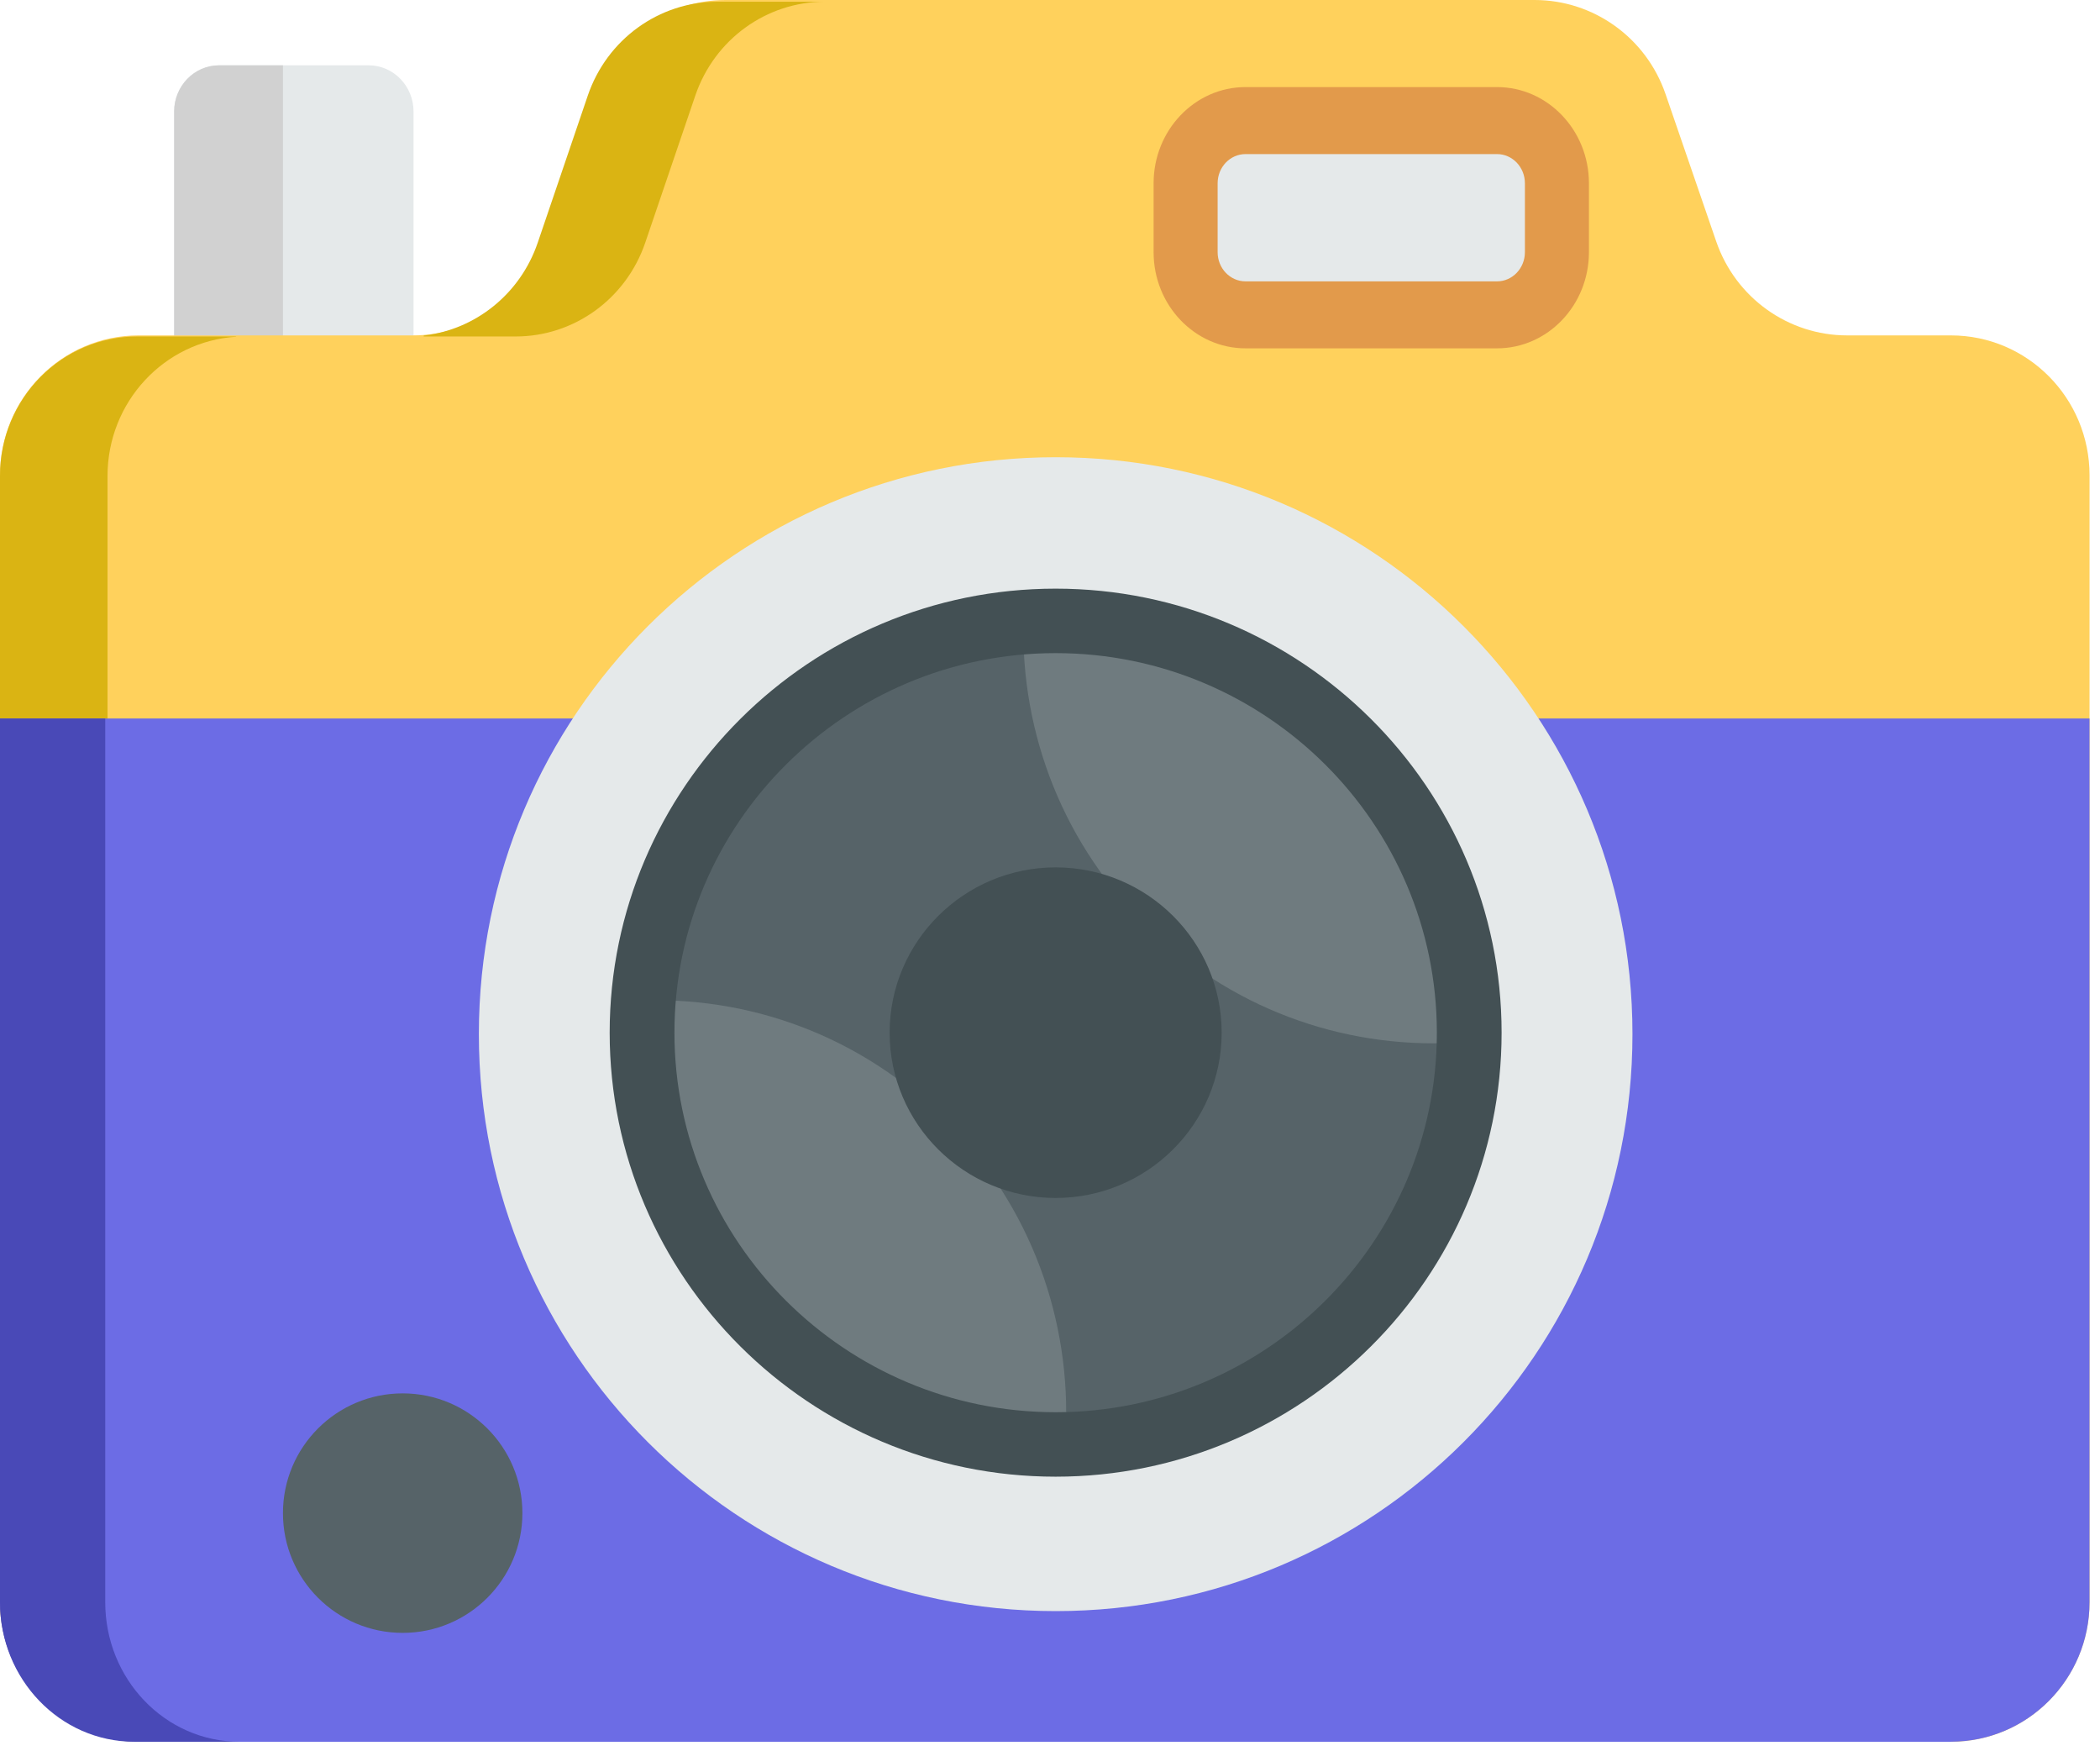
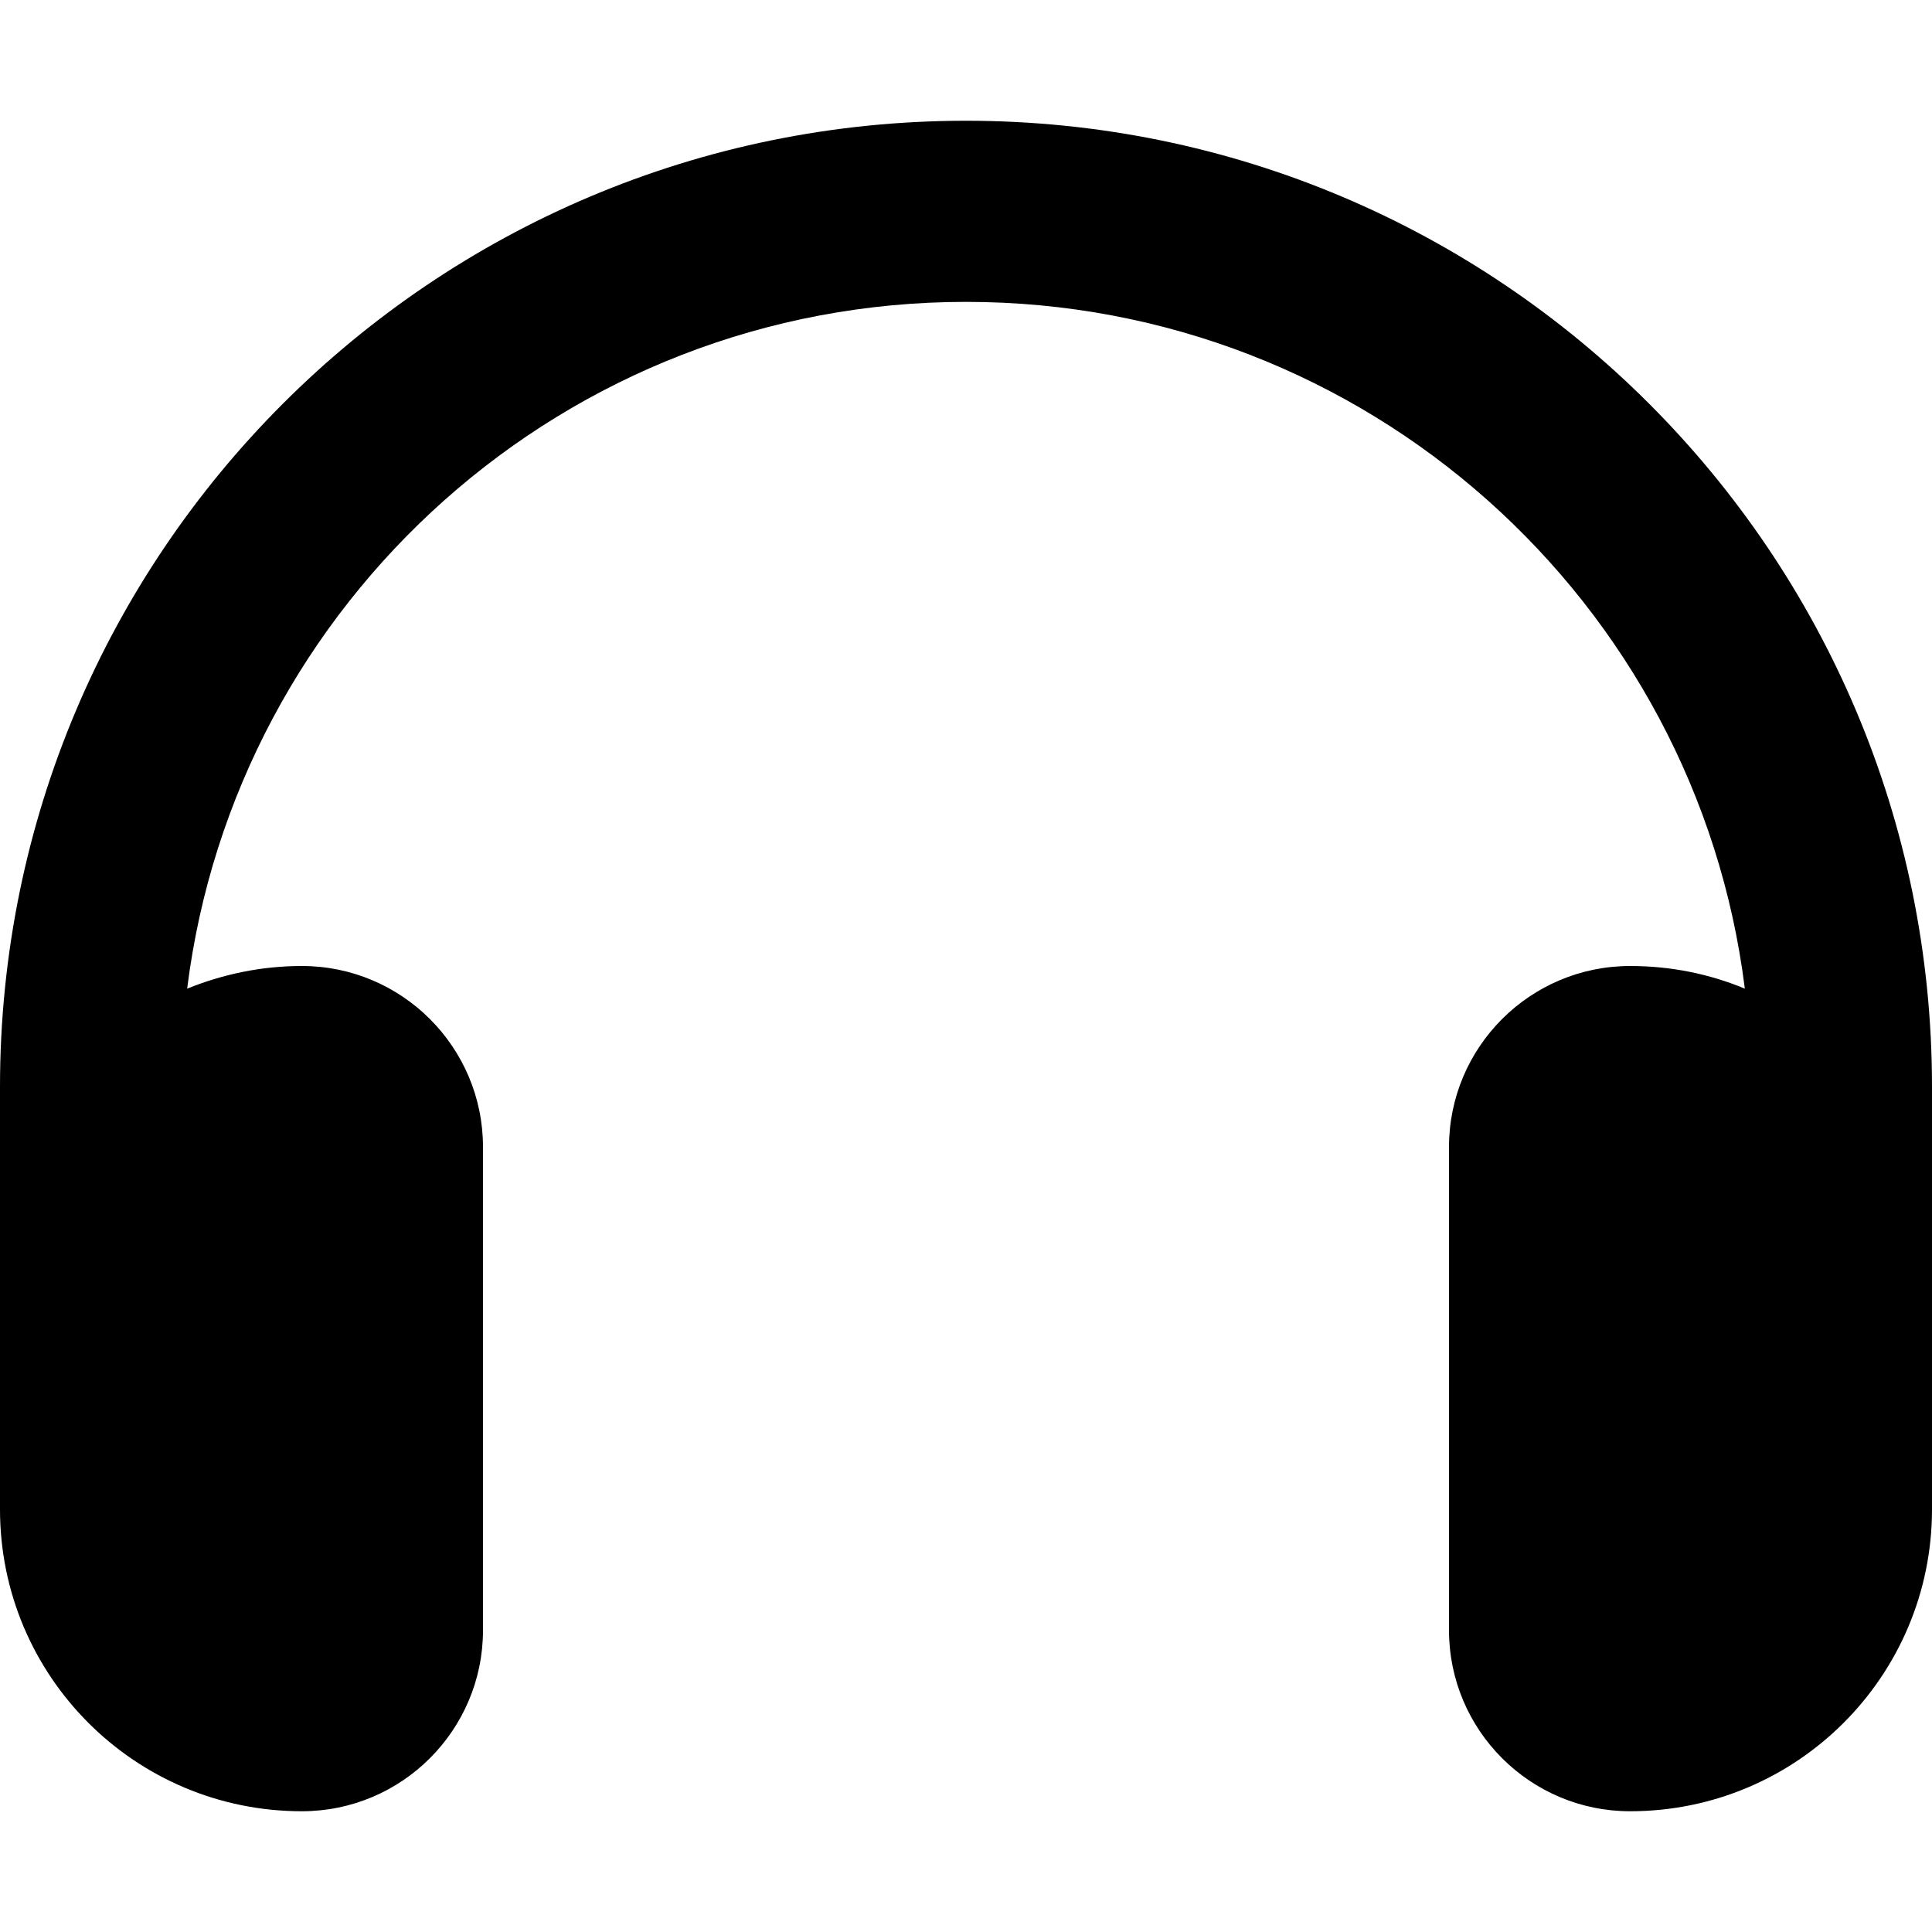
- <svg xmlns="http://www.w3.org/2000/svg" width="96px" height="80px" viewBox="0 0 96 80" version="1.1">
-   <g id="Personal-1-mixed" stroke="none" stroke-width="1" fill="none" fill-rule="evenodd">
-     <g transform="translate(-1170, -1708)" fill-rule="nonzero" id="services">
-       <g transform="translate(350, 1552)">
-         <g id="1-copy-4" transform="translate(702, 109)">
-           <g id="camera" transform="translate(118, 47)">
-             <path d="M18.905,18.905 L18.905,5.102 C18.905,3.933 17.986,2.985 16.853,2.985 L10.013,2.985 C8.879,2.985 7.96,3.933 7.96,5.102 L7.96,18.905" id="Path" fill="#E5E9EA" />
-             <path d="M12.935,18.905 L12.935,2.985 L10.015,2.985 C8.88,2.985 7.96,3.933 7.96,5.102 L7.96,18.905" id="Path" fill="#D1D1D1" />
-             <path d="M95.522,21.722 L95.522,73.21 C95.522,76.74 92.684,79.602 89.183,79.602 L6.34,79.602 C2.838,79.602 0,76.74 0,73.21 L0,21.722 C0,18.191 2.838,15.329 6.34,15.329 L18.875,15.329 C21.575,15.329 23.981,13.606 24.866,11.033 L27.18,4.299 C28.065,1.726 30.468,0 33.17,0 L70.151,0 C72.851,0 75.254,1.726 76.139,4.299 L78.455,11.033 C79.34,13.606 81.744,15.329 84.444,15.329 L89.183,15.329 C92.684,15.329 95.522,18.191 95.522,21.722 Z" id="Path" fill="#FFD15C" />
-             <g id="Group" fill="#DAB413">
-               <path d="M11.182,79.523 L6.267,79.523 C2.806,79.523 0,76.667 0,73.144 L0,21.757 C0,18.234 2.806,15.378 6.267,15.378 L10.793,15.378 L10.793,15.39 C7.512,15.596 4.915,18.368 4.915,21.757 L4.915,73.144 C4.915,76.667 7.721,79.523 11.182,79.523 Z" id="Path" />
-               <path d="M37.707,0.079 C35.036,0.079 32.66,1.801 31.785,4.369 L29.497,11.09 C28.622,13.658 26.244,15.378 23.574,15.378 L19.369,15.378 L19.369,15.337 C21.744,15.062 23.786,13.428 24.582,11.09 L26.87,4.369 C27.745,1.801 30.121,0.079 32.792,0.079 C32.793,0.079 37.707,0.079 37.707,0.079 Z" id="Path" />
-             </g>
-             <path d="M95.522,32.836 L95.522,73.225 C95.522,76.747 92.684,79.602 89.183,79.602 L6.34,79.602 C2.838,79.602 0,76.747 0,73.225 L0,32.836 L95.522,32.836 Z" id="Path" fill="#6C6CE5" />
-             <path d="M10.945,79.602 L6.135,79.602 C2.747,79.602 0,76.747 0,73.225 L0,32.836 L4.811,32.836 L4.811,73.225 C4.811,76.747 7.557,79.602 10.945,79.602 Z" id="Path" fill="#4949B7" />
-             <circle id="Oval" fill="#E5E9EA" cx="48.259" cy="47.264" r="26.368" />
-             <path d="M66.667,46.765 C66.667,52.332 64.261,57.336 60.431,60.798 C57.078,63.827 52.638,65.672 47.762,65.672 C42.888,65.672 38.446,63.827 35.093,60.798 C31.263,57.338 28.856,52.332 28.856,46.765 C28.856,41.198 31.263,36.192 35.093,32.735 C38.446,29.704 42.888,27.861 47.762,27.861 C52.638,27.861 57.078,29.706 60.431,32.735 C64.261,36.194 66.667,41.198 66.667,46.765 Z" id="Path" fill="#566368" />
-             <g id="Group" transform="translate(28.85572, 27.8607)" fill="#6F7B7F">
-               <path d="M32.154,5.522 C36.055,9.443 37.877,14.662 37.618,19.798 C32.508,20.057 27.314,18.227 23.413,14.306 C19.512,10.385 17.69,5.166 17.95,0.032 C23.059,-0.229 28.252,1.601 32.154,5.522 Z" id="Path" />
-               <path d="M14.396,23.368 C18.297,27.289 20.119,32.508 19.86,37.644 C14.751,37.905 9.555,36.075 5.654,32.154 C1.752,28.233 -0.069,23.011 0.192,17.878 C5.301,17.617 10.494,19.447 14.396,23.368 Z" id="Path" />
-             </g>
-             <g id="Group" transform="translate(27.8607, 26.86567)" fill="#435054">
-               <path d="M20.397,40.623 C9.156,40.623 0.01,31.52 0.01,20.33 C0.01,9.141 9.156,0.037 20.397,0.037 C31.639,0.037 40.784,9.141 40.784,20.33 C40.784,31.52 31.639,40.623 20.397,40.623 Z M20.397,2.984 C10.788,2.984 2.971,10.765 2.971,20.33 C2.971,29.895 10.788,37.677 20.397,37.677 C30.007,37.677 37.824,29.895 37.824,20.33 C37.824,10.765 30.007,2.984 20.397,2.984 Z" id="Shape" />
-               <path d="M20.397,12.776 C16.212,12.776 12.808,16.165 12.808,20.331 C12.808,24.496 16.212,27.885 20.397,27.885 C24.582,27.885 27.987,24.496 27.987,20.331 C27.987,16.165 24.582,12.776 20.397,12.776 Z" id="Path" />
-             </g>
-             <path d="M57.454,13.93 L68.914,13.93 C70.42,13.93 71.642,12.637 71.642,11.042 L71.642,7.864 C71.642,6.268 70.421,4.975 68.914,4.975 L57.454,4.975 C55.948,4.975 54.726,6.268 54.726,7.864 L54.726,11.042 C54.726,12.637 55.948,13.93 57.454,13.93 Z" id="Path" fill="#E5E9EA" />
-             <path d="M68.436,15.92 L56.937,15.92 C54.621,15.92 52.736,13.949 52.736,11.526 L52.736,8.375 C52.736,5.952 54.621,3.98 56.937,3.98 L68.436,3.98 C70.752,3.98 72.637,5.952 72.637,8.375 L72.637,11.526 C72.637,13.949 70.752,15.92 68.436,15.92 Z M56.937,7.042 C56.234,7.042 55.663,7.64 55.663,8.375 L55.663,11.526 C55.663,12.261 56.234,12.859 56.937,12.859 L68.436,12.859 C69.139,12.859 69.71,12.261 69.71,11.526 L69.71,8.375 C69.71,7.64 69.139,7.042 68.436,7.042 C68.436,7.042 56.937,7.042 56.937,7.042 Z" id="Shape" fill="#E29A4B" />
-             <circle id="Oval" fill="#566368" cx="18.408" cy="69.154" r="5.473" />
-           </g>
-         </g>
-       </g>
-     </g>
-   </g>
+ <svg xmlns="http://www.w3.org/2000/svg" viewBox="0 0 512 512">
+   <path d="M256 80C149.9 80 62.4 159.4 49.6 262c9.4-3.8 19.6-6 30.4-6c26.5 0 48 21.5 48 48V432c0 26.5-21.5 48-48 48c-44.2 0-80-35.8-80-80V384 336 288C0 146.6 114.6 32 256 32s256 114.6 256 256v48 48 16c0 44.2-35.8 80-80 80c-26.5 0-48-21.5-48-48V304c0-26.5 21.5-48 48-48c10.8 0 21 2.1 30.4 6C449.6 159.4 362.1 80 256 80z" />
</svg>
